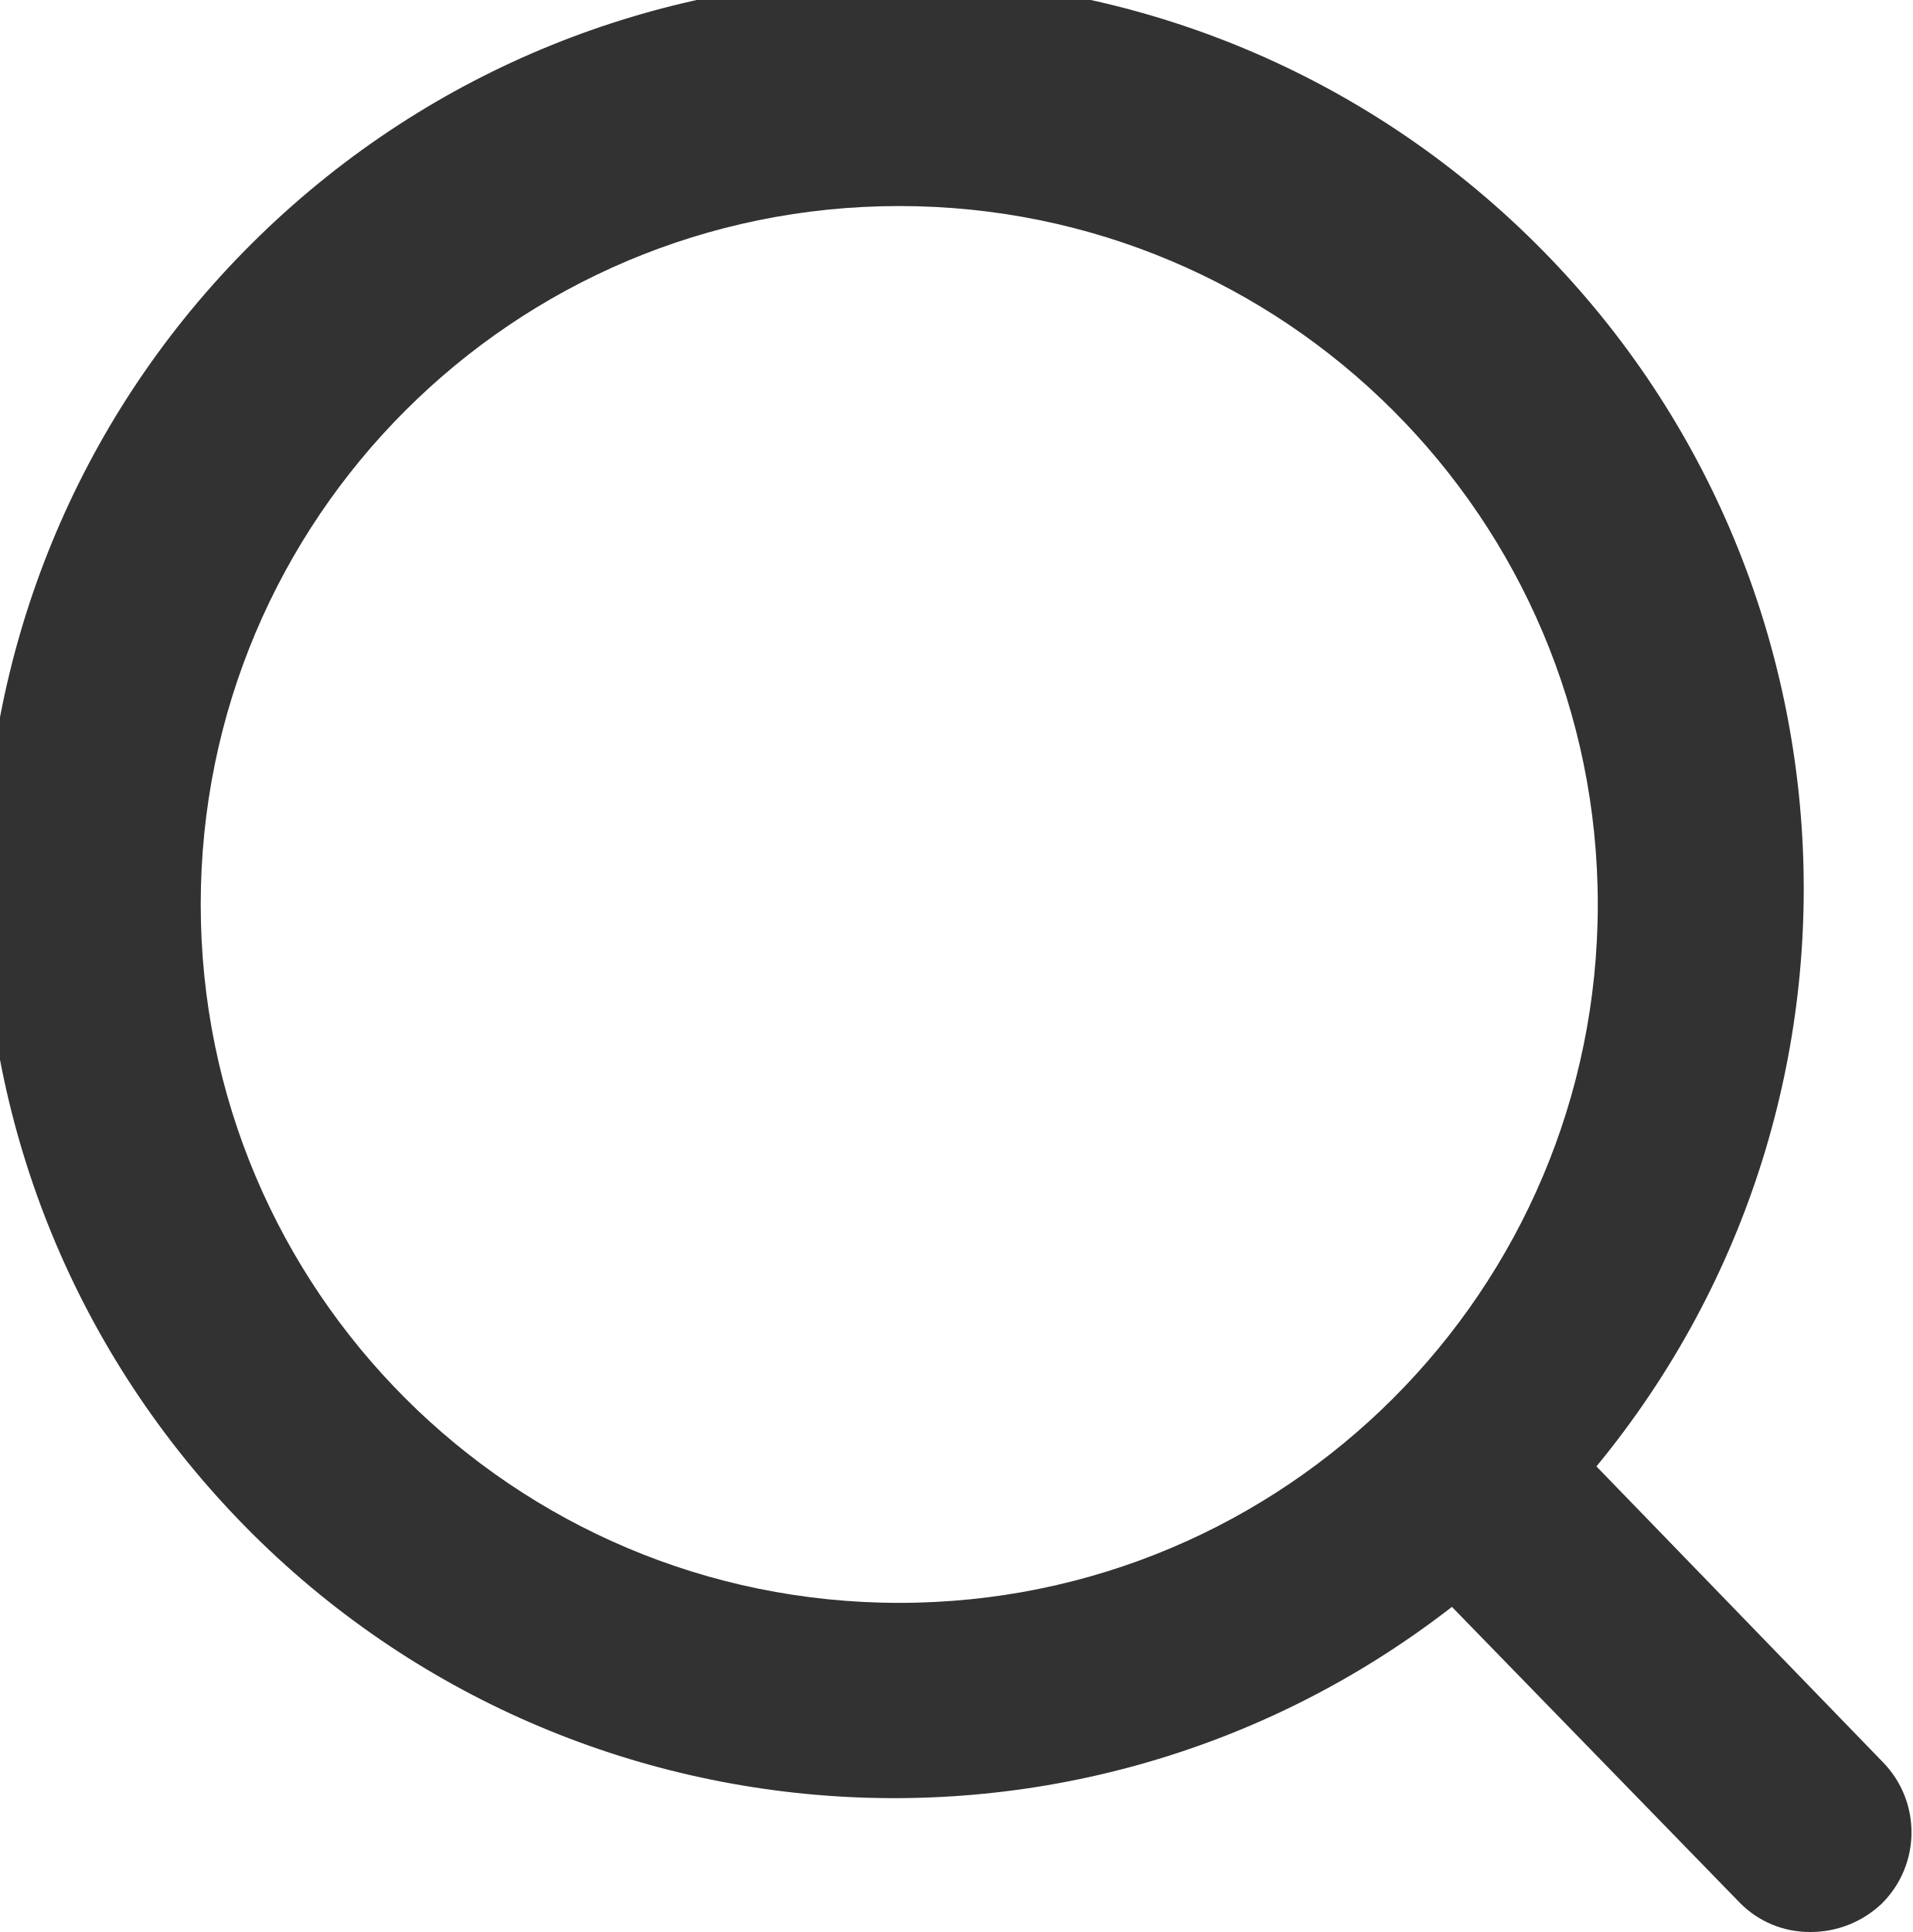
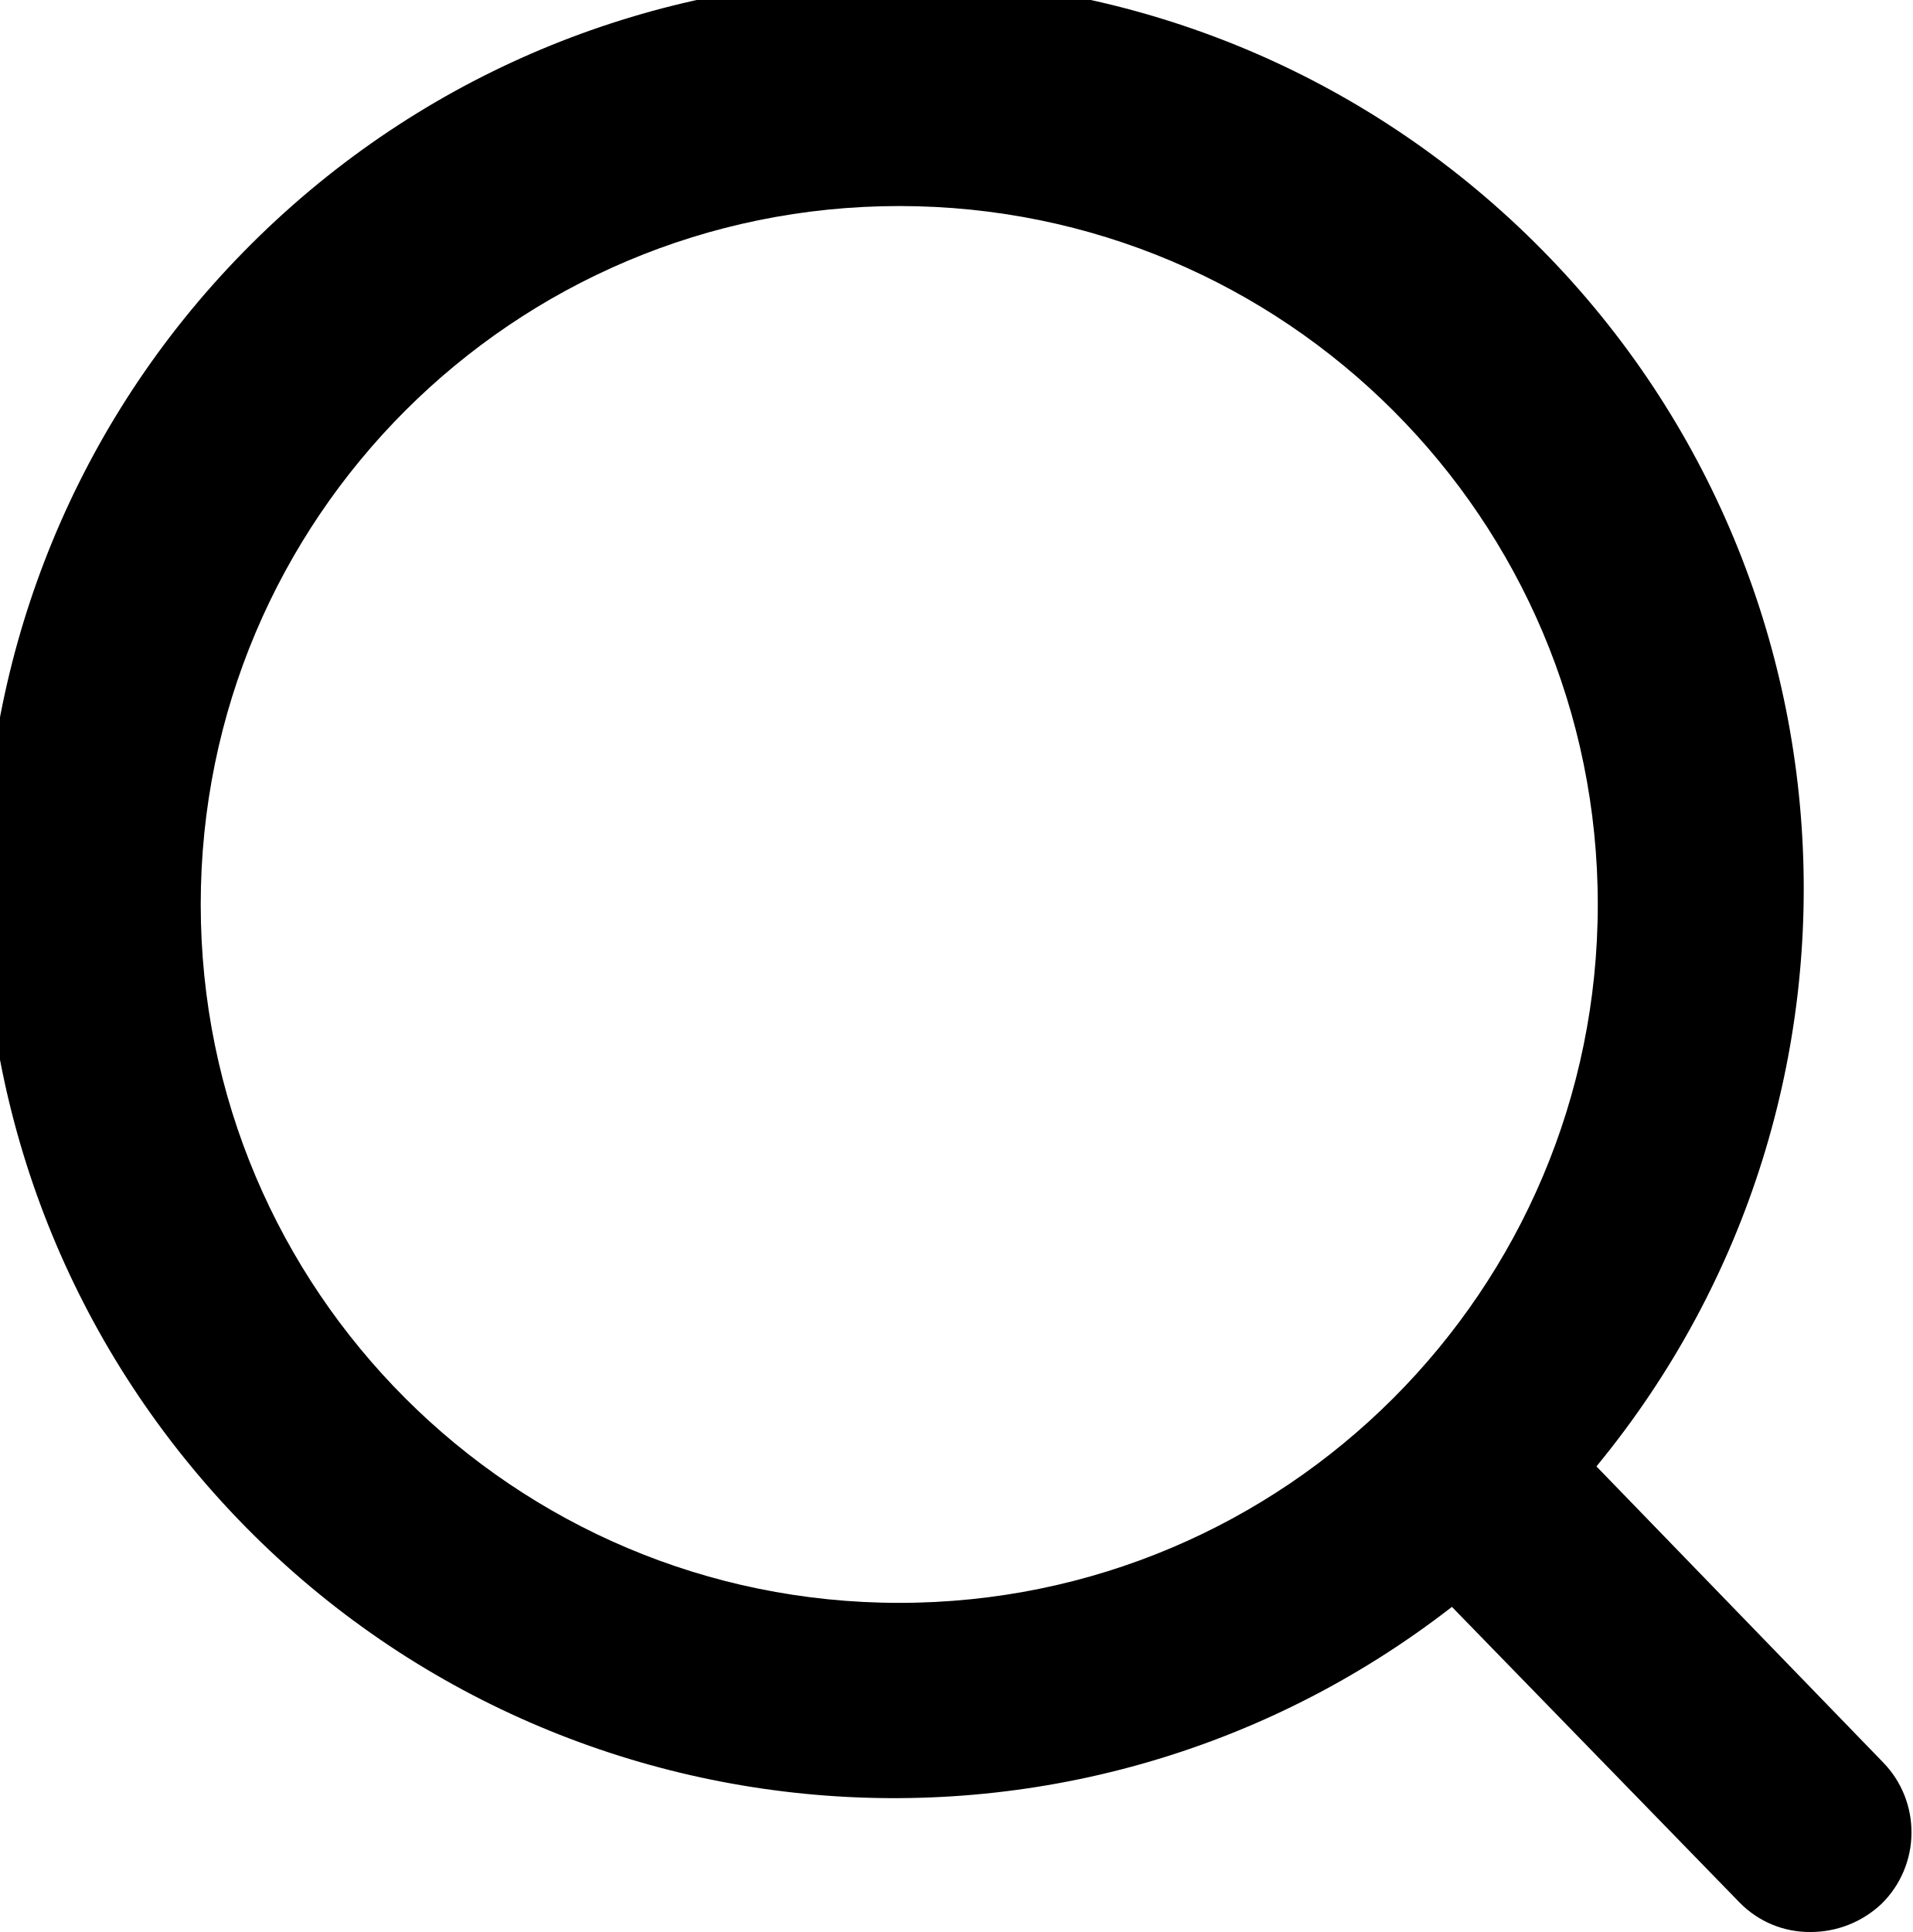
<svg xmlns="http://www.w3.org/2000/svg" id="Слой_1" data-name="Слой 1" viewBox="0 0 14.29 14.44">
-   <defs>
-     <style>.cls-1{fill:#333232;}</style>
-   </defs>
-   <path class="cls-1" d="M22.94,22.41,20.8,20.2a6.8,6.8,0,1,0-1.08,1.05l2.15,2.21a.73.73,0,0,0,.53.22.77.77,0,0,0,.53-.21A.75.75,0,0,0,22.94,22.41ZM10.37,16a5.22,5.22,0,1,1,5.22,5.22A5.22,5.22,0,0,1,10.37,16Z" transform="translate(-8.87 -9.24)" />
+   <path d="M22.94,22.41,20.8,20.2a6.8,6.8,0,1,0-1.08,1.05l2.15,2.21a.73.73,0,0,0,.53.22.77.77,0,0,0,.53-.21A.75.75,0,0,0,22.94,22.41ZM10.37,16a5.22,5.22,0,1,1,5.22,5.22A5.22,5.22,0,0,1,10.37,16Z" transform="translate(-8.87 -9.24)" />
</svg>
